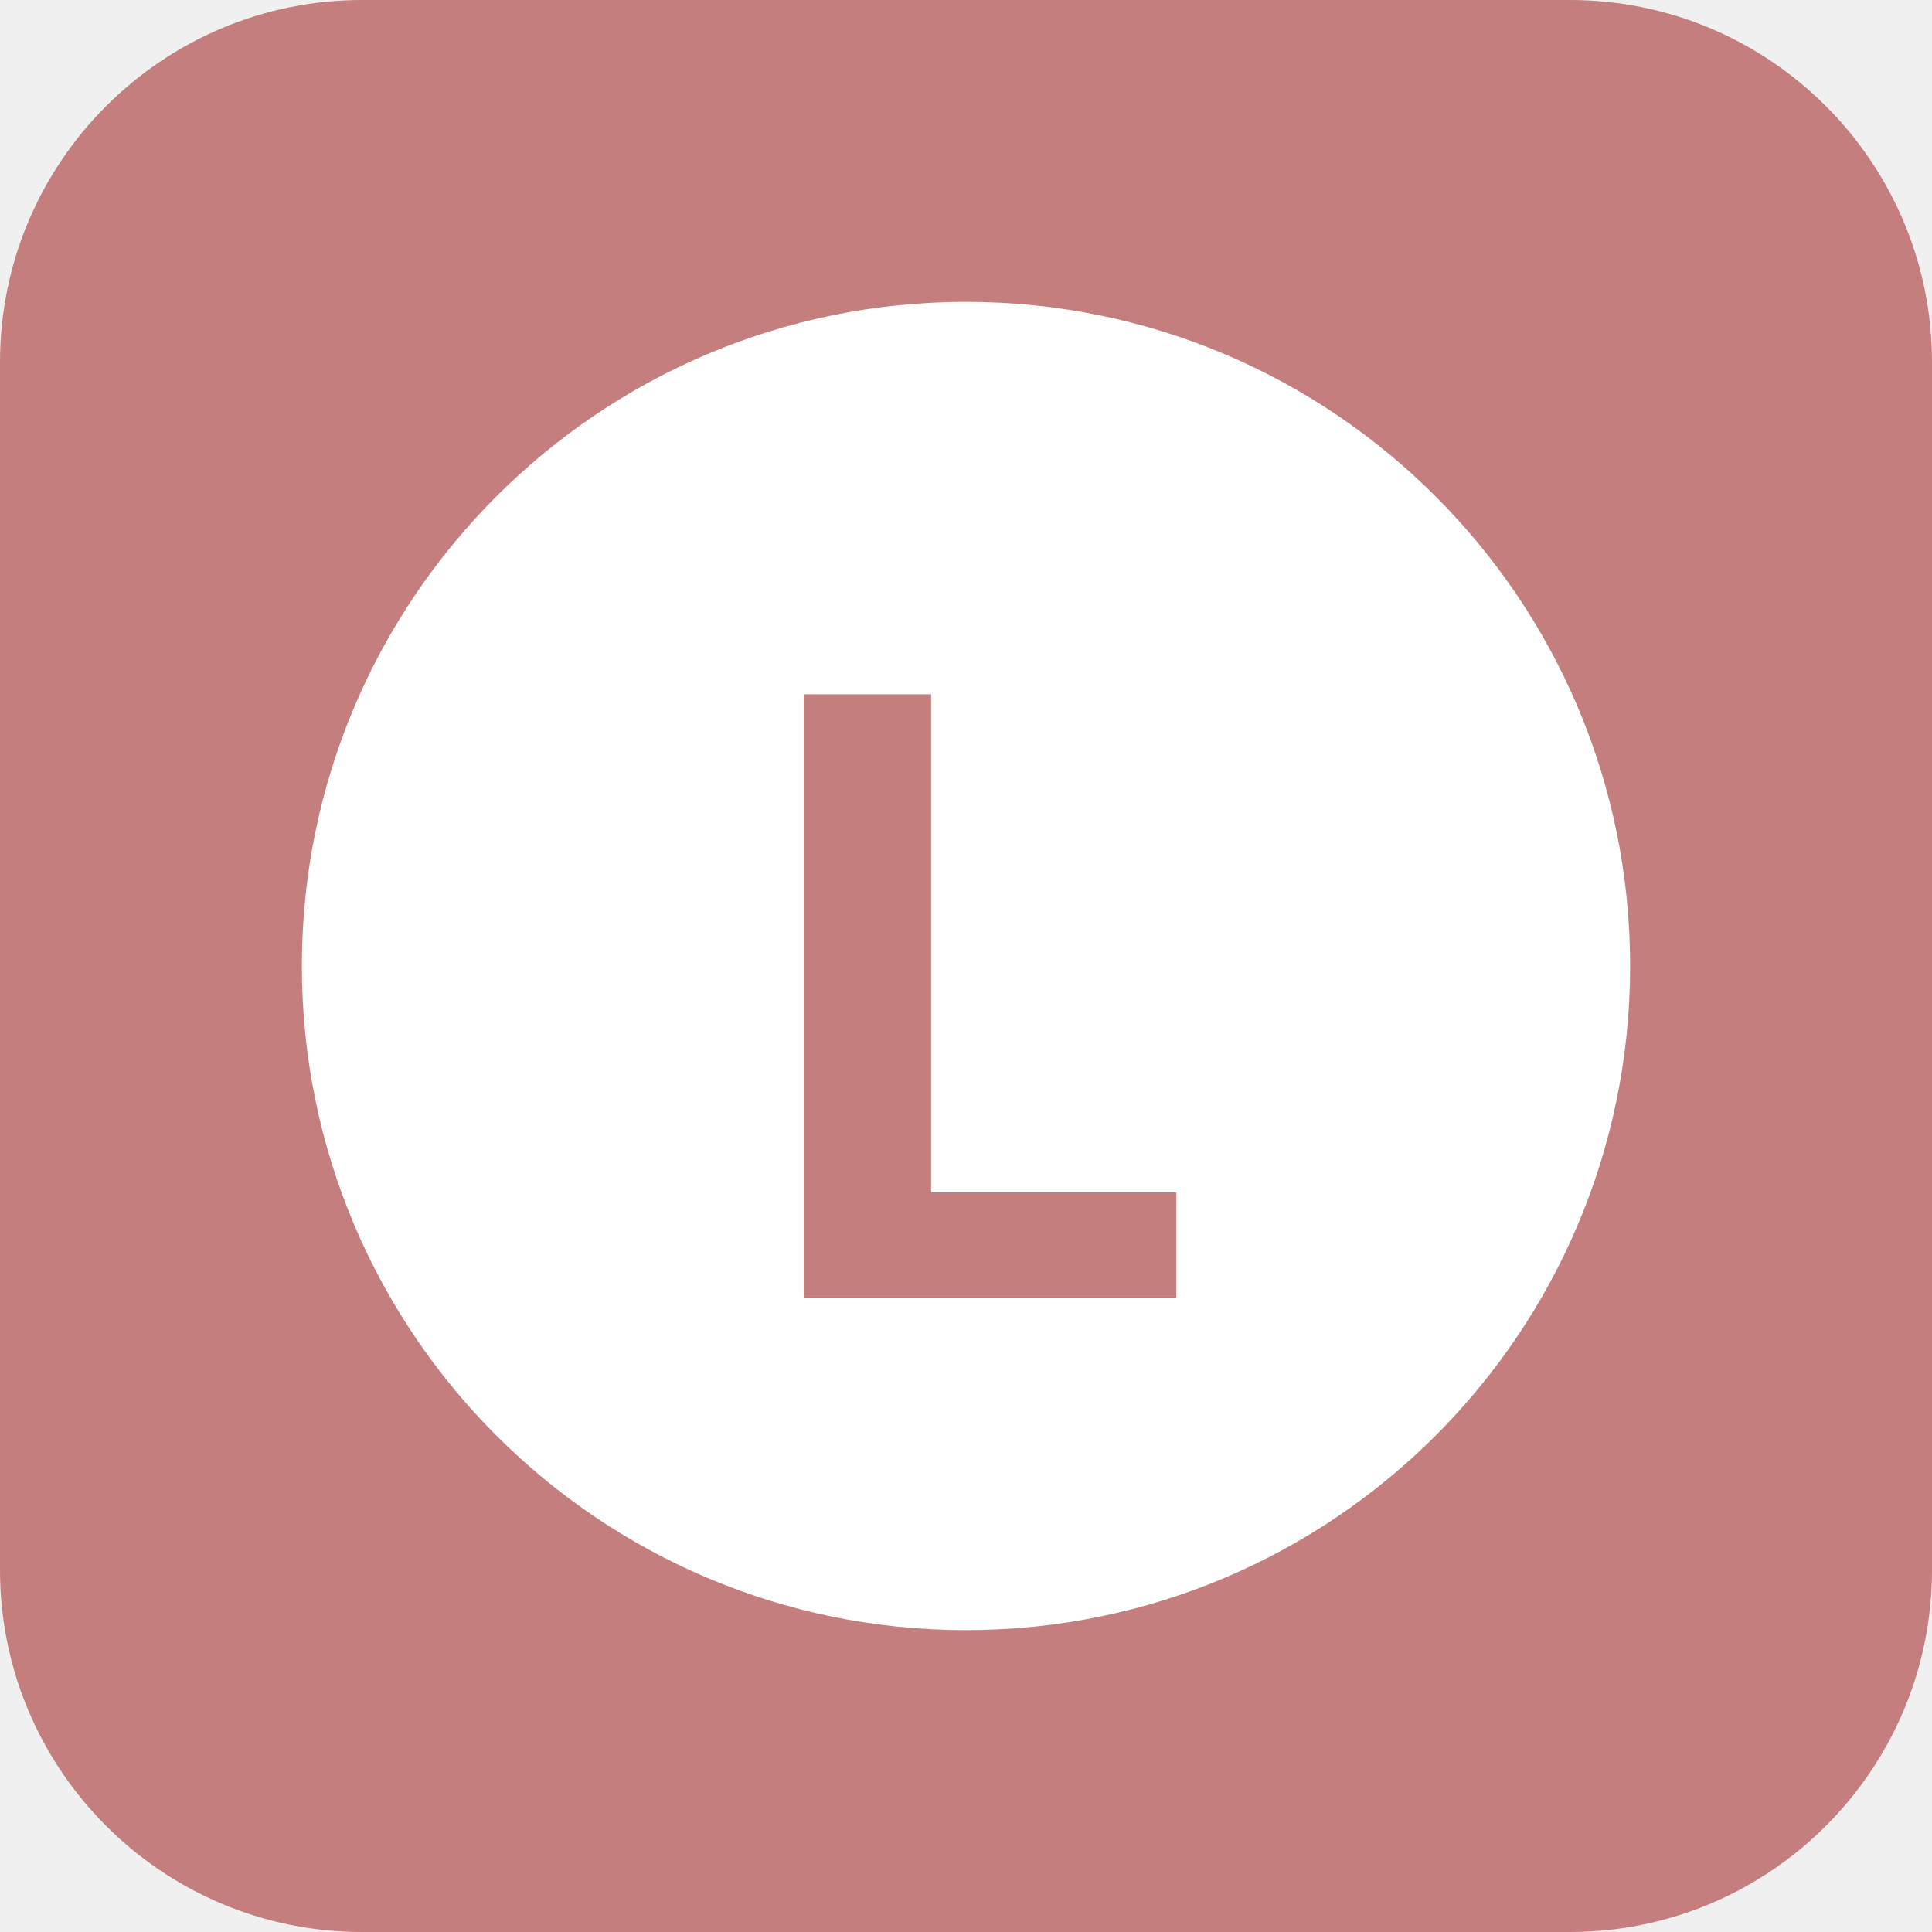
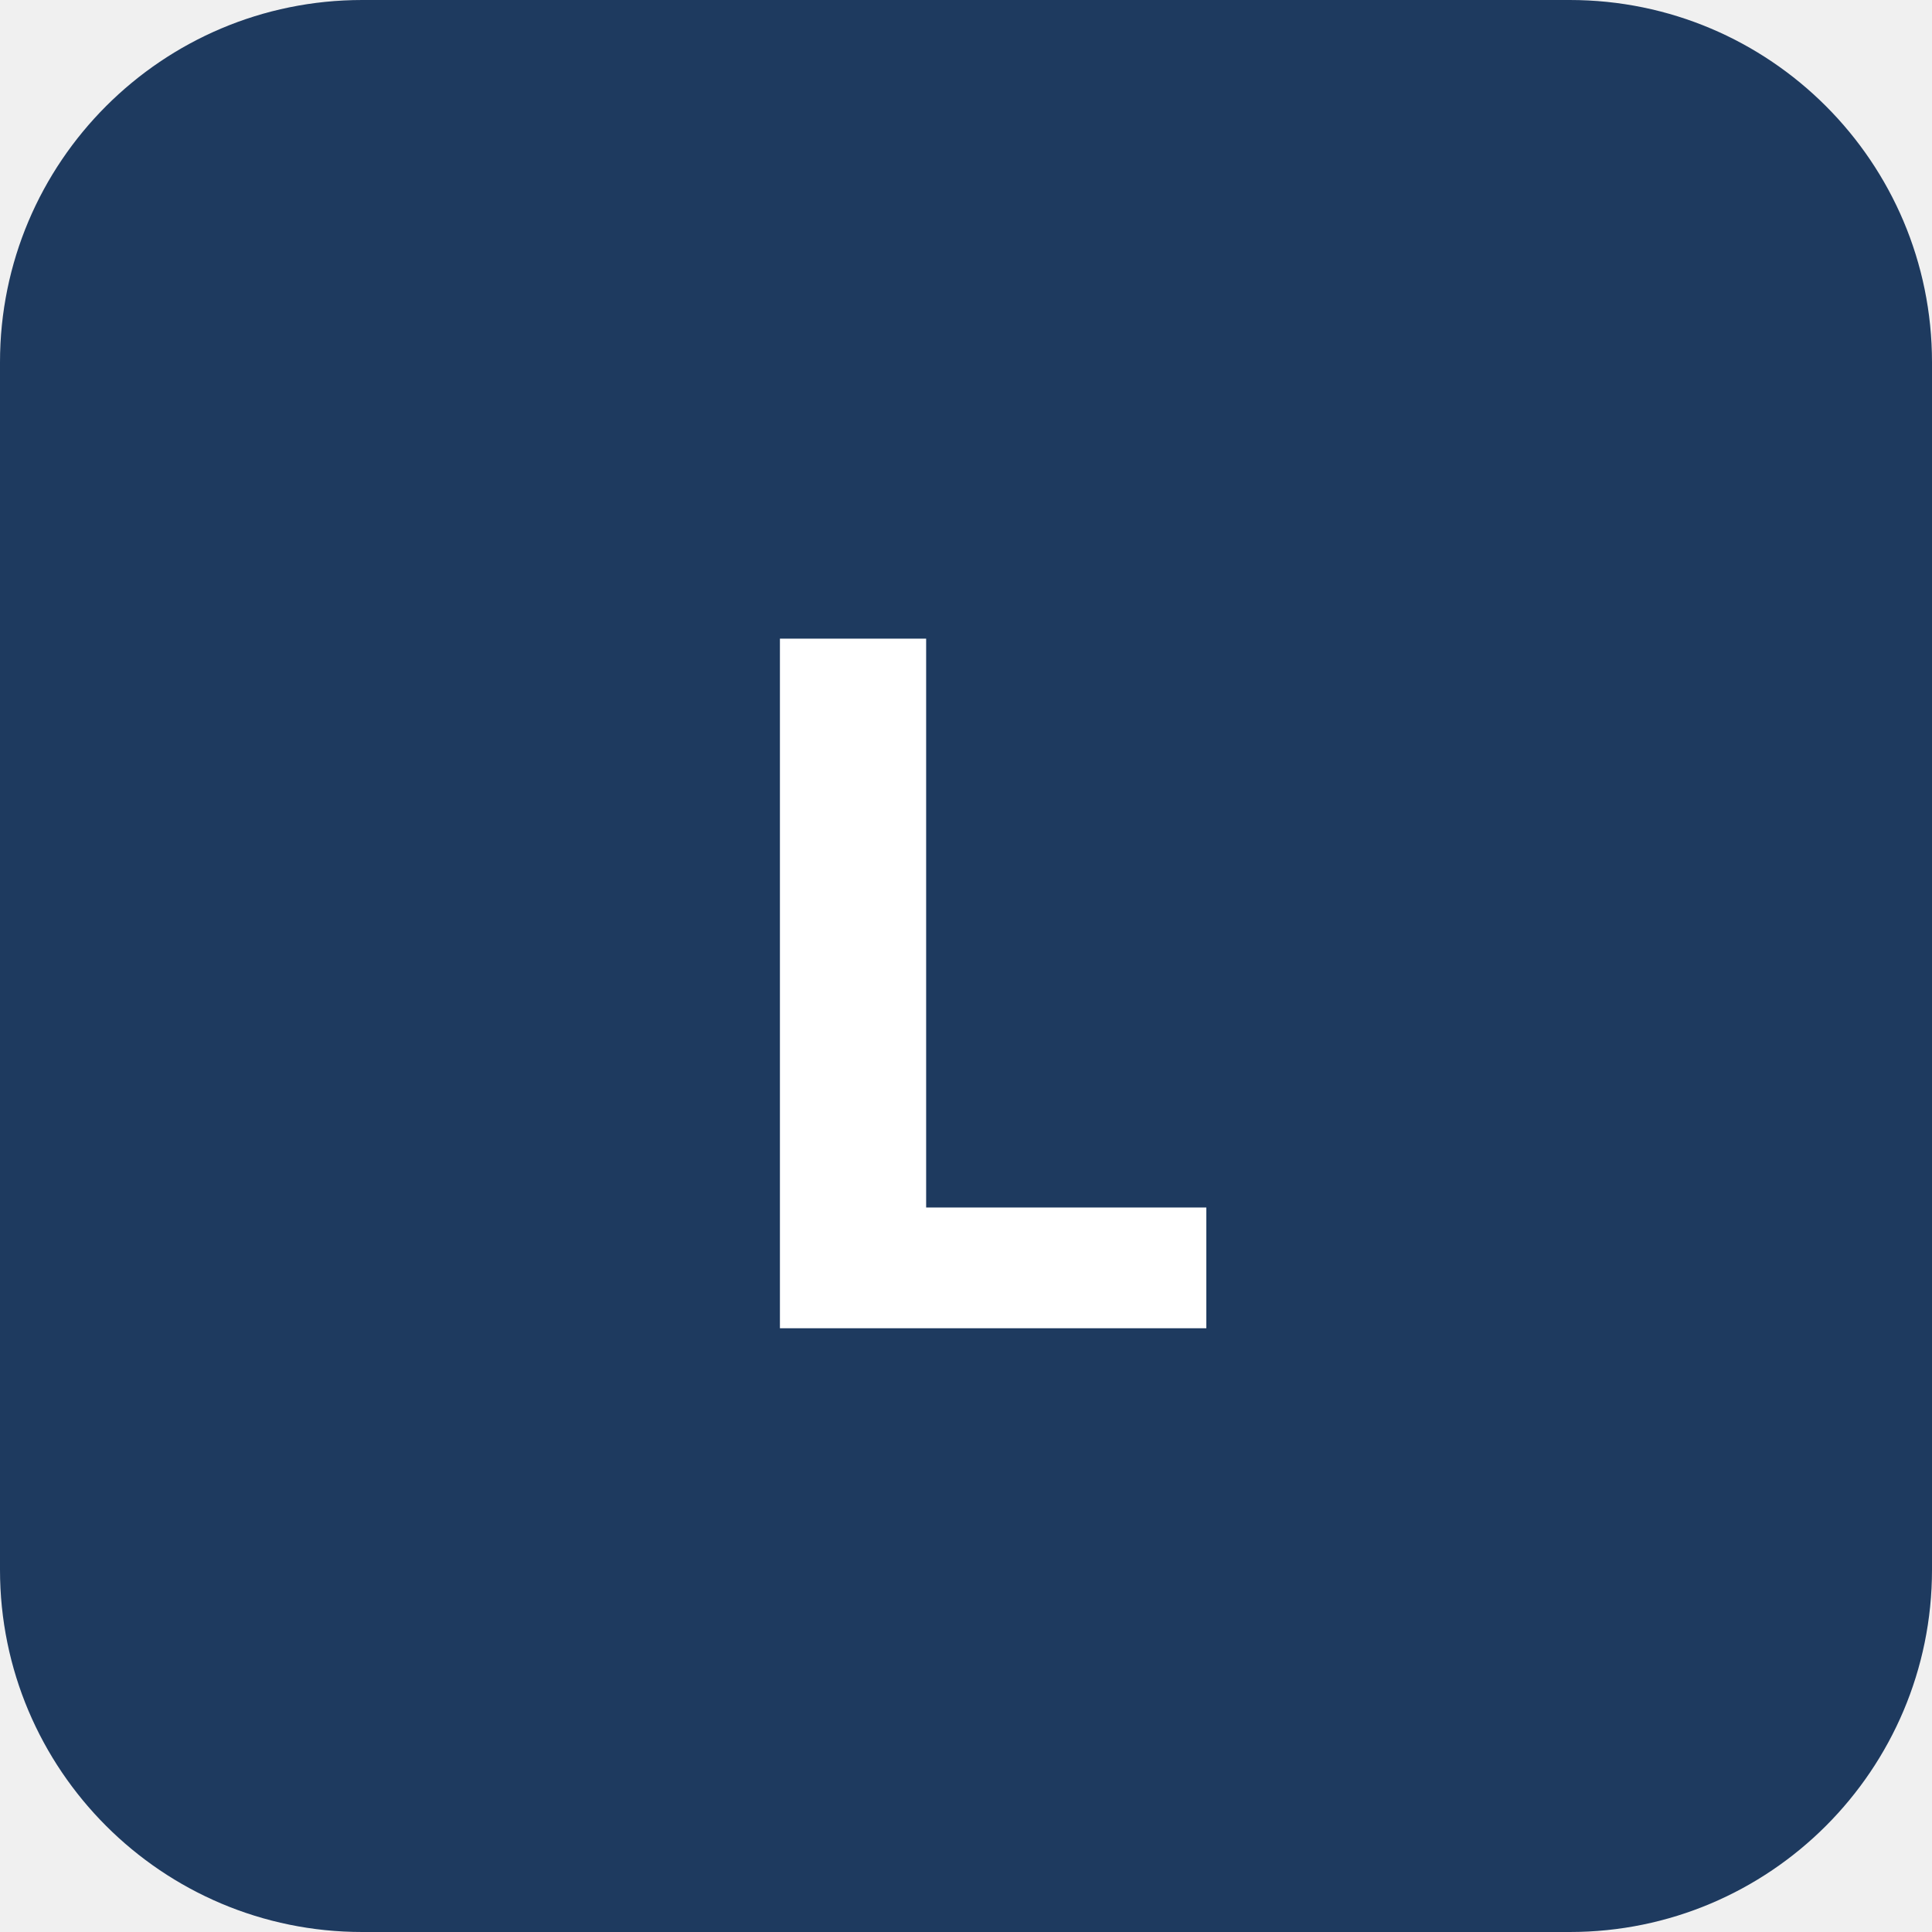
<svg xmlns="http://www.w3.org/2000/svg" viewBox="0 0 32 32">
-   <rect width="32" height="32" rx="6" fill="#C47E7E" />
-   <circle cx="16" cy="16" r="11" fill="#ffffff" />
-   <text x="16" y="21.5" text-anchor="middle" font-family="system-ui,sans-serif" font-size="14" font-weight="700" fill="#C47E7E">L</text>
+   <rect width="32" height="32" rx="6" fill="#1e3a5f" />
+   <text x="16" y="22" text-anchor="middle" font-family="system-ui,sans-serif" font-size="16" font-weight="700" fill="#ffffff">L</text>
</svg>
